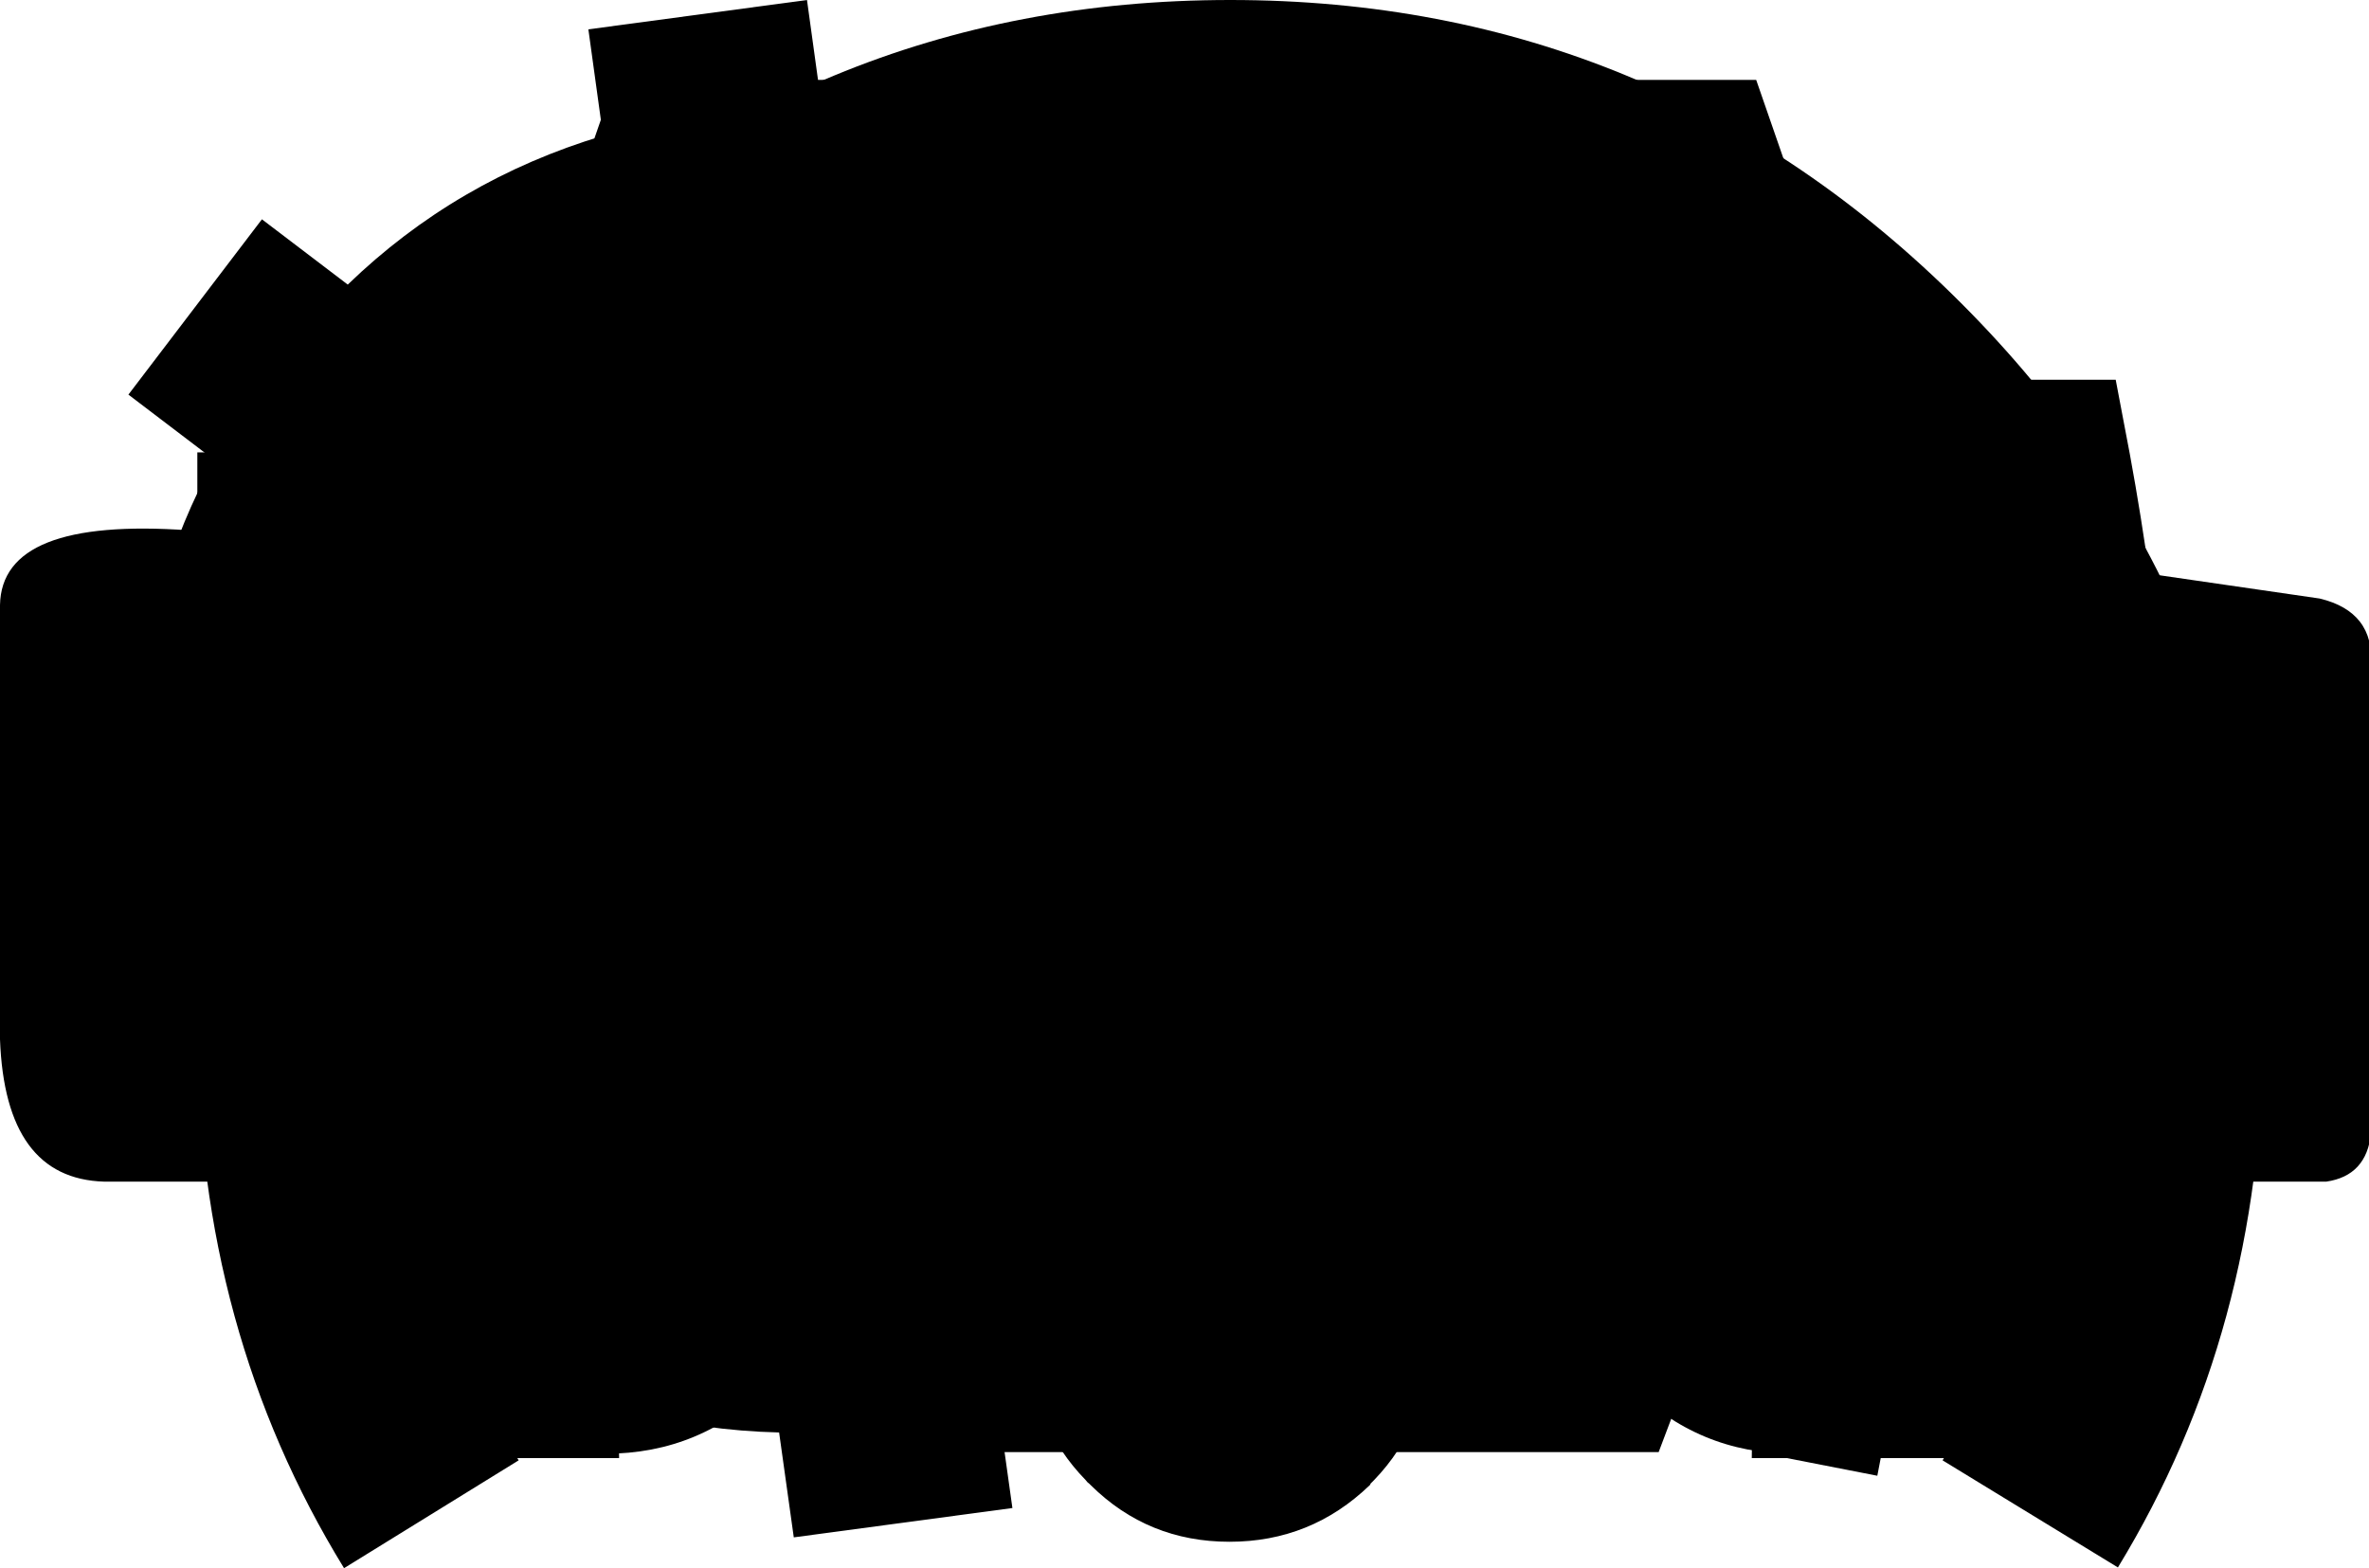
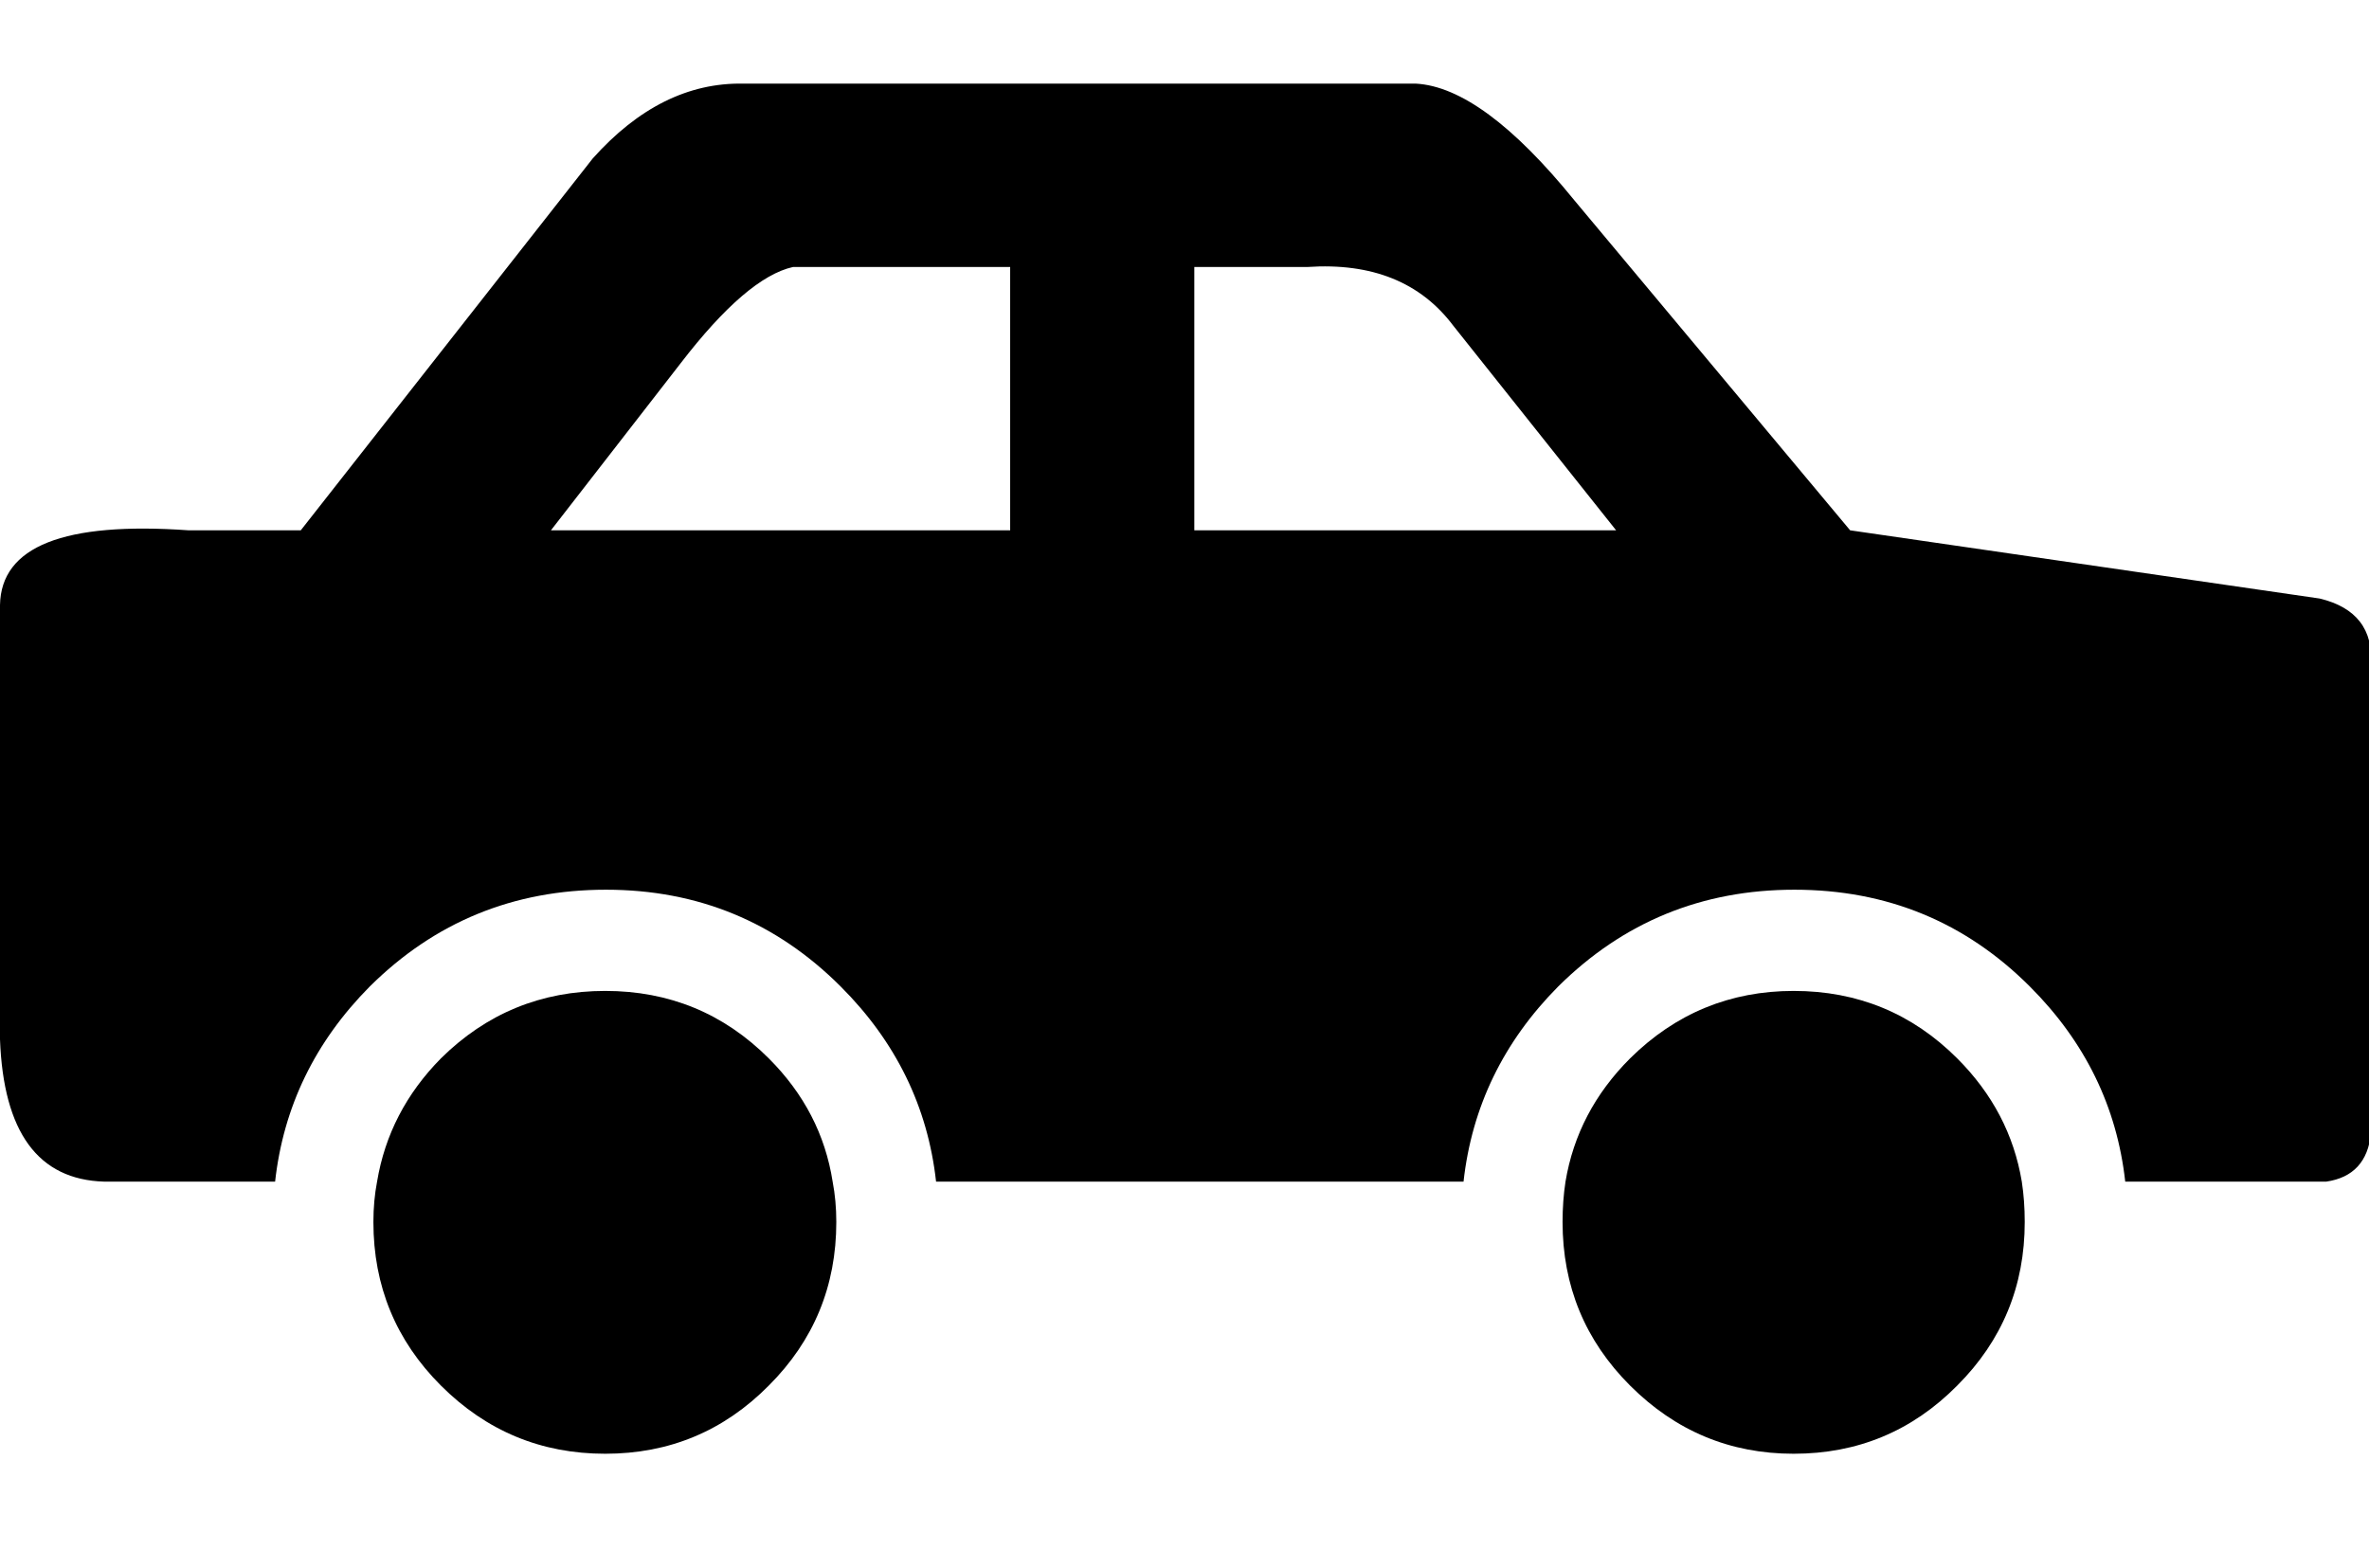
<svg xmlns="http://www.w3.org/2000/svg" xmlns:xlink="http://www.w3.org/1999/xlink" version="1.1" preserveAspectRatio="none" x="0px" y="0px" width="473px" height="313px" viewBox="0 0 473 313">
  <defs>
-     <g id="car_front_0_Layer0_0_FILL">
-       <path fill="#000000" stroke="none" d=" M 125.1 30.25 L 125.1 22.3 112.8 22.3 112.8 27.5 111.45 28.85 101.45 0 23.65 0 13.65 28.85 12.3 27.5 12.3 22.3 0 22.3 0 30.25 9.95 30.25 10.65 30.95 5.3 30.95 5.3 75.35 8.55 75.35 8.55 93.95 23.95 93.95 23.75 75.35 101.35 75.35 101.15 93.95 116.55 93.95 116.55 75.35 119.8 75.35 119.8 30.95 114.45 30.95 115.15 30.25 125.1 30.25 M 100.65 49.1 Q 98.75 47.2 98.75 44.5 98.75 41.8 100.65 39.9 102.55 38 105.25 38 107.95 38 109.85 39.9 111.75 41.8 111.75 44.5 111.75 47.2 109.85 49.1 107.95 51 105.25 51 102.55 51 100.65 49.1 M 93.65 9.6 L 100.8 30.95 24.3 30.95 31.45 9.6 93.65 9.6 M 15.25 39.9 Q 17.15 38 19.85 38 22.55 38 24.45 39.9 26.35 41.8 26.35 44.5 26.35 47.2 24.45 49.1 22.55 51 19.85 51 17.15 51 15.25 49.1 13.35 47.2 13.35 44.5 13.35 41.8 15.25 39.9 Z" />
-     </g>
-     <g id="gauge_0_Layer0_0_FILL">
-       <path fill="#000000" stroke="none" d=" M 79.9 81.95 Q 78.9 81 77.85 80.3 L 70.55 39.65 62.85 80.3 Q 61.75 81.05 60.8 82 56.8 86 56.8 91.6 56.8 97.05 60.55 100.9 60.65 101.05 60.8 101.15 60.85 101.2 60.9 101.25 64.8 105.1 70.35 105.1 75.9 105.1 79.9 101.25 L 79.95 101.2 79.95 101.15 Q 80.05 101.05 80.2 100.9 83.9 97.05 83.9 91.6 83.9 86.05 80.05 82.1 L 79.9 81.95 M 20.75 56.85 L 37.8 62.25 40.5 53.8 23.45 48.4 20.75 56.85 M 36.5 74.5 L 19.5 80.05 22.25 88.45 39.25 82.9 36.5 74.5 M 75.1 36.2 L 74.75 18.35 65.9 18.5 66.25 36.35 75.1 36.2 M 54.75 39.8 L 44.05 25.5 36.95 30.8 47.65 45.1 54.75 39.8 M 140.8 70.4 Q 140.8 41.25 120.2 20.65 99.55 0 70.4 0 41.25 0 20.6 20.65 0 41.25 0 70.4 0.05 90.7 10 106.9 L 21.9 99.55 Q 13.95 86.6 14 70.4 14 47.05 30.5 30.55 47.05 14 70.4 14 93.75 14 110.3 30.55 126.8 47.05 126.8 70.4 126.85 86.6 118.95 99.55 L 130.9 106.85 Q 140.75 90.7 140.8 70.4 M 102.8 61.85 L 119.85 56.45 117.2 48 100.15 53.4 102.8 61.85 M 101.4 82.5 L 118.4 88.05 121.15 79.65 104.15 74.1 101.4 82.5 M 96.55 25.1 L 85.85 39.4 92.95 44.7 103.65 30.4 96.55 25.1 Z" />
-     </g>
-     <g id="gears_0_Layer0_0_FILL">
-       <path fill="#000000" stroke="none" d=" M 102.8 38 L 95.6 39 Q 92.6 29 85.3 21.45 L 89.75 15.7 77.85 6.55 73.4 12.35 Q 68.3 9.6 62.75 8.3 58.4 7.35 53.8 7.25 L 52.8 0 37.9 2 38.9 9.25 Q 28.9 12.25 21.5 19.4 L 15.65 14.95 6.55 26.9 12.4 31.35 Q 7.85 39.7 7.25 49.05 L 7.25 49.1 Q 7.15 50.05 7.2 51 L 0 52 2 66.85 9.2 65.85 Q 9.45 66.8 9.75 67.65 L 9.85 67.9 Q 10.1 68.55 10.4 69.2 13.45 77.15 19.45 83.35 L 15.1 89.15 26.95 98.25 31.35 92.45 Q 40.5 97.4 50.9 97.65 L 51.9 104.8 66.8 102.8 65.8 95.65 Q 75.85 92.6 83.35 85.35 L 89.1 89.7 98.15 77.8 92.45 73.45 Q 96.55 65.8 97.4 57.4 97.55 55.65 97.6 53.85 L 104.8 52.85 102.8 38 M 57.25 31.75 L 57.3 31.75 Q 61.45 32.75 65.15 35.55 72.1 40.85 73.3 49.55 73.65 52.25 73.4 54.85 L 73.45 54.85 Q 72.85 60.35 69.15 65.15 63.85 72.1 55.2 73.3 46.55 74.5 39.55 69.15 34.85 65.6 32.75 60.35 L 32.6 60.05 32.6 60 Q 32.55 59.85 32.45 59.7 L 32.45 59.65 Q 31.7 57.5 31.4 55.25 31.1 52.9 31.25 50.8 L 31.25 50.7 Q 31.65 44.75 35.6 39.6 L 35.65 39.55 Q 40.1 33.55 47.15 31.9 L 47.15 31.95 Q 48.25 31.6 49.5 31.45 53.5 30.9 57.25 31.75 M 136.3 46.15 L 137.15 42 128.6 40.3 127.75 44.5 Q 124.5 44.3 121.35 45.05 118.8 45.65 116.35 46.8 L 114.05 43.35 106.8 48.15 109.25 51.6 Q 104.9 55.75 102.8 61.4 L 98.7 60.45 97 68.95 101.25 69.8 Q 101.05 75.2 103.05 80.25 L 103.05 80.3 Q 103.2 80.8 103.5 81.2 L 100 83.55 104.8 90.7 108.3 88.35 Q 108.75 88.85 109.1 89.2 L 109.2 89.25 Q 109.45 89.6 109.8 89.8 113.4 93.2 118.05 94.8 L 117.3 98.95 125.75 100.6 126.55 96.45 Q 132.5 96.75 137.9 94.15 L 140.25 97.6 147.45 92.8 145.1 89.35 Q 149.5 85.25 151.55 79.5 L 155.6 80.4 157.25 71.95 153.2 71.15 Q 153.3 66.2 151.6 61.55 151.25 60.65 150.85 59.65 L 154.3 57.35 149.45 50.25 146.05 52.55 Q 142 48.15 136.3 46.15 M 119.25 61.2 Q 119.75 60.8 120.35 60.4 122.3 59.1 124.4 58.55 L 124.4 58.6 Q 126.85 57.95 129.45 58.5 134.4 59.5 137.3 63.65 138.15 65 138.7 66.4 139.75 69.35 139.1 72.8 138.1 77.7 133.9 80.5 129.8 83.35 124.8 82.4 121.45 81.7 119.15 79.6 L 118.95 79.45 Q 118.85 79.35 118.8 79.35 L 118.8 79.3 Q 117.8 78.4 117.1 77.3 116.3 76.2 115.85 75 L 115.8 74.95 Q 114.5 71.8 115.25 68.15 L 115.3 68.1 Q 116.05 63.85 119.25 61.2 Z" />
-     </g>
    <g id="carSide_0_Layer0_0_FILL">
-       <path fill="#000000" stroke="none" d=" M 25.45 77.6 Q 25.45 84.15 30.05 88.75 34.7 93.4 41.25 93.4 47.8 93.4 52.4 88.75 57 84.15 57 77.6 57 76.15 56.75 74.85 56 70.05 52.4 66.45 47.8 61.85 41.25 61.85 34.7 61.85 30.05 66.45 26.5 70.05 25.7 74.85 25.45 76.15 25.45 77.6 M 106.5 77.6 Q 106.5 84.15 111.1 88.75 115.75 93.4 122.25 93.4 128.8 93.4 133.4 88.75 138 84.15 138 77.6 138 76.15 137.8 74.85 137 70.05 133.4 66.45 128.8 61.85 122.25 61.85 115.75 61.85 111.1 66.45 107.5 70.05 106.7 74.85 106.5 76.15 106.5 77.6 M 158.1 35.1 L 126.1 30.45 107.3 7.95 Q 101.05 0.25 96.5 0 L 50.65 0 Q 45.05 -0.1 40.4 5.1 L 20.5 30.45 12.85 30.45 Q 0.1 29.55 0 35.55 L 0 65.15 Q 0.35 74.65 7.1 74.85 L 18.75 74.85 Q 19.6 67.2 25.2 61.55 31.85 54.95 41.3 54.95 50.7 54.95 57.3 61.55 62.95 67.2 63.8 74.85 L 99.75 74.85 Q 100.6 67.2 106.2 61.55 112.85 54.95 122.3 54.95 131.75 54.95 138.35 61.55 144 67.2 144.85 74.85 L 158.55 74.85 Q 161.3 74.45 161.6 71.55 L 161.6 39.65 Q 161.85 36 158.1 35.1 M 89.1 12.5 Q 95.7 12.05 99.05 16.5 L 110.15 30.45 81.4 30.45 81.4 12.5 89.1 12.5 M 46.4 19.05 Q 50.9 13.2 54.05 12.5 L 68.85 12.5 68.85 30.45 37.55 30.45 46.4 19.05 Z" />
-     </g>
-     <g id="engine_0_Layer0_0_FILL">
-       <path fill="#000000" stroke="none" d=" M 131.3 23 L 130.75 20.1 117 20.1 110.1 38.5 106.55 38.5 99.6 20.1 90.85 20.1 90.85 12.25 71.6 12.25 71.6 7.1 87.3 7.1 87.3 0 29.85 0 29.85 7.1 48 7.1 48 12.25 26.3 12.25 26.3 20.1 11.55 20.1 11.55 45.2 7.1 45.2 7.1 25.05 0 25.05 0 73.3 7.1 73.3 7.1 52.3 11.55 52.3 11.55 77.45 28.25 77.45 41.7 93.2 99.6 93.2 106.55 74.8 110.1 74.8 117 93.2 130.75 93.2 131.3 90.4 Q 138.1 57.65 131.3 23 Z" />
+       <path fill="#000000" stroke="none" d=" M 30.05 66.45 Q 26.5 70.05 25.7 74.85 25.45 76.15 25.45 77.6 25.45 84.15 30.05 88.75 34.7 93.4 41.25 93.4 47.8 93.4 52.4 88.75 57 84.15 57 77.6 57 76.15 56.75 74.85 56 70.05 52.4 66.45 47.8 61.85 41.25 61.85 34.7 61.85 30.05 66.45 M 111.1 66.45 Q 107.5 70.05 106.7 74.85 106.5 76.15 106.5 77.6 106.5 84.15 111.1 88.75 115.75 93.4 122.25 93.4 128.8 93.4 133.4 88.75 138 84.15 138 77.6 138 76.15 137.8 74.85 137 70.05 133.4 66.45 128.8 61.85 122.25 61.85 115.75 61.85 111.1 66.45 M 161.6 39.65 Q 161.85 36 158.1 35.1 L 126.1 30.45 107.3 7.95 Q 101.05 0.25 96.5 0 L 50.65 0 Q 45.05 -0.1 40.4 5.1 L 20.5 30.45 12.85 30.45 Q 0.1 29.55 0 35.55 L 0 65.15 Q 0.35 74.65 7.1 74.85 L 18.75 74.85 Q 19.6 67.2 25.2 61.55 31.85 54.95 41.3 54.95 50.7 54.95 57.3 61.55 62.95 67.2 63.8 74.85 L 99.75 74.85 Q 100.6 67.2 106.2 61.55 112.85 54.95 122.3 54.95 131.75 54.95 138.35 61.55 144 67.2 144.85 74.85 L 158.55 74.85 Q 161.3 74.45 161.6 71.55 L 161.6 39.65 M 110.15 30.45 L 81.4 30.45 81.4 12.5 89.1 12.5 Q 95.7 12.05 99.05 16.5 L 110.15 30.45 M 54.05 12.5 L 68.85 12.5 68.85 30.45 37.55 30.45 46.4 19.05 Q 50.9 13.2 54.05 12.5 Z" />
    </g>
  </defs>
-   <g transform="matrix( 2.929459, 0, 0, 2.929459, 53.45,15.95) ">
-     <g transform="matrix( 1, 0, 0, 1, 0,0) ">
-       <use xlink:href="#car_front_0_Layer0_0_FILL" />
-     </g>
-   </g>
-   <g transform="matrix( 2.929459, 0, 0, 2.929459, 39.4,0) ">
-     <g transform="matrix( 1, 0, 0, 1, 0,0) ">
-       <use xlink:href="#gauge_0_Layer0_0_FILL" />
-     </g>
-   </g>
-   <g transform="matrix( 2.929459, 0, 0, 2.929459, 6.45,0) ">
-     <g transform="matrix( 1, 0, 0, 1, 0,0) ">
-       <use xlink:href="#gears_0_Layer0_0_FILL" />
-     </g>
-   </g>
-   <g transform="matrix( 2.929459, 0, 0, 2.929459, 0,16.7) ">
+   <g transform="matrix( 2.929443, 0, 0, 2.929443, 0,16.7) ">
    <g transform="matrix( 1, 0, 0, 1, 0,0) ">
      <use xlink:href="#carSide_0_Layer0_0_FILL" />
    </g>
  </g>
-   <g transform="matrix( 2.929459, 0, 0, 2.929459, 39.4,16.95) ">
-     <g transform="matrix( 1, 0, 0, 1, 0,0) ">
-       <use xlink:href="#engine_0_Layer0_0_FILL" />
-     </g>
-   </g>
</svg>
